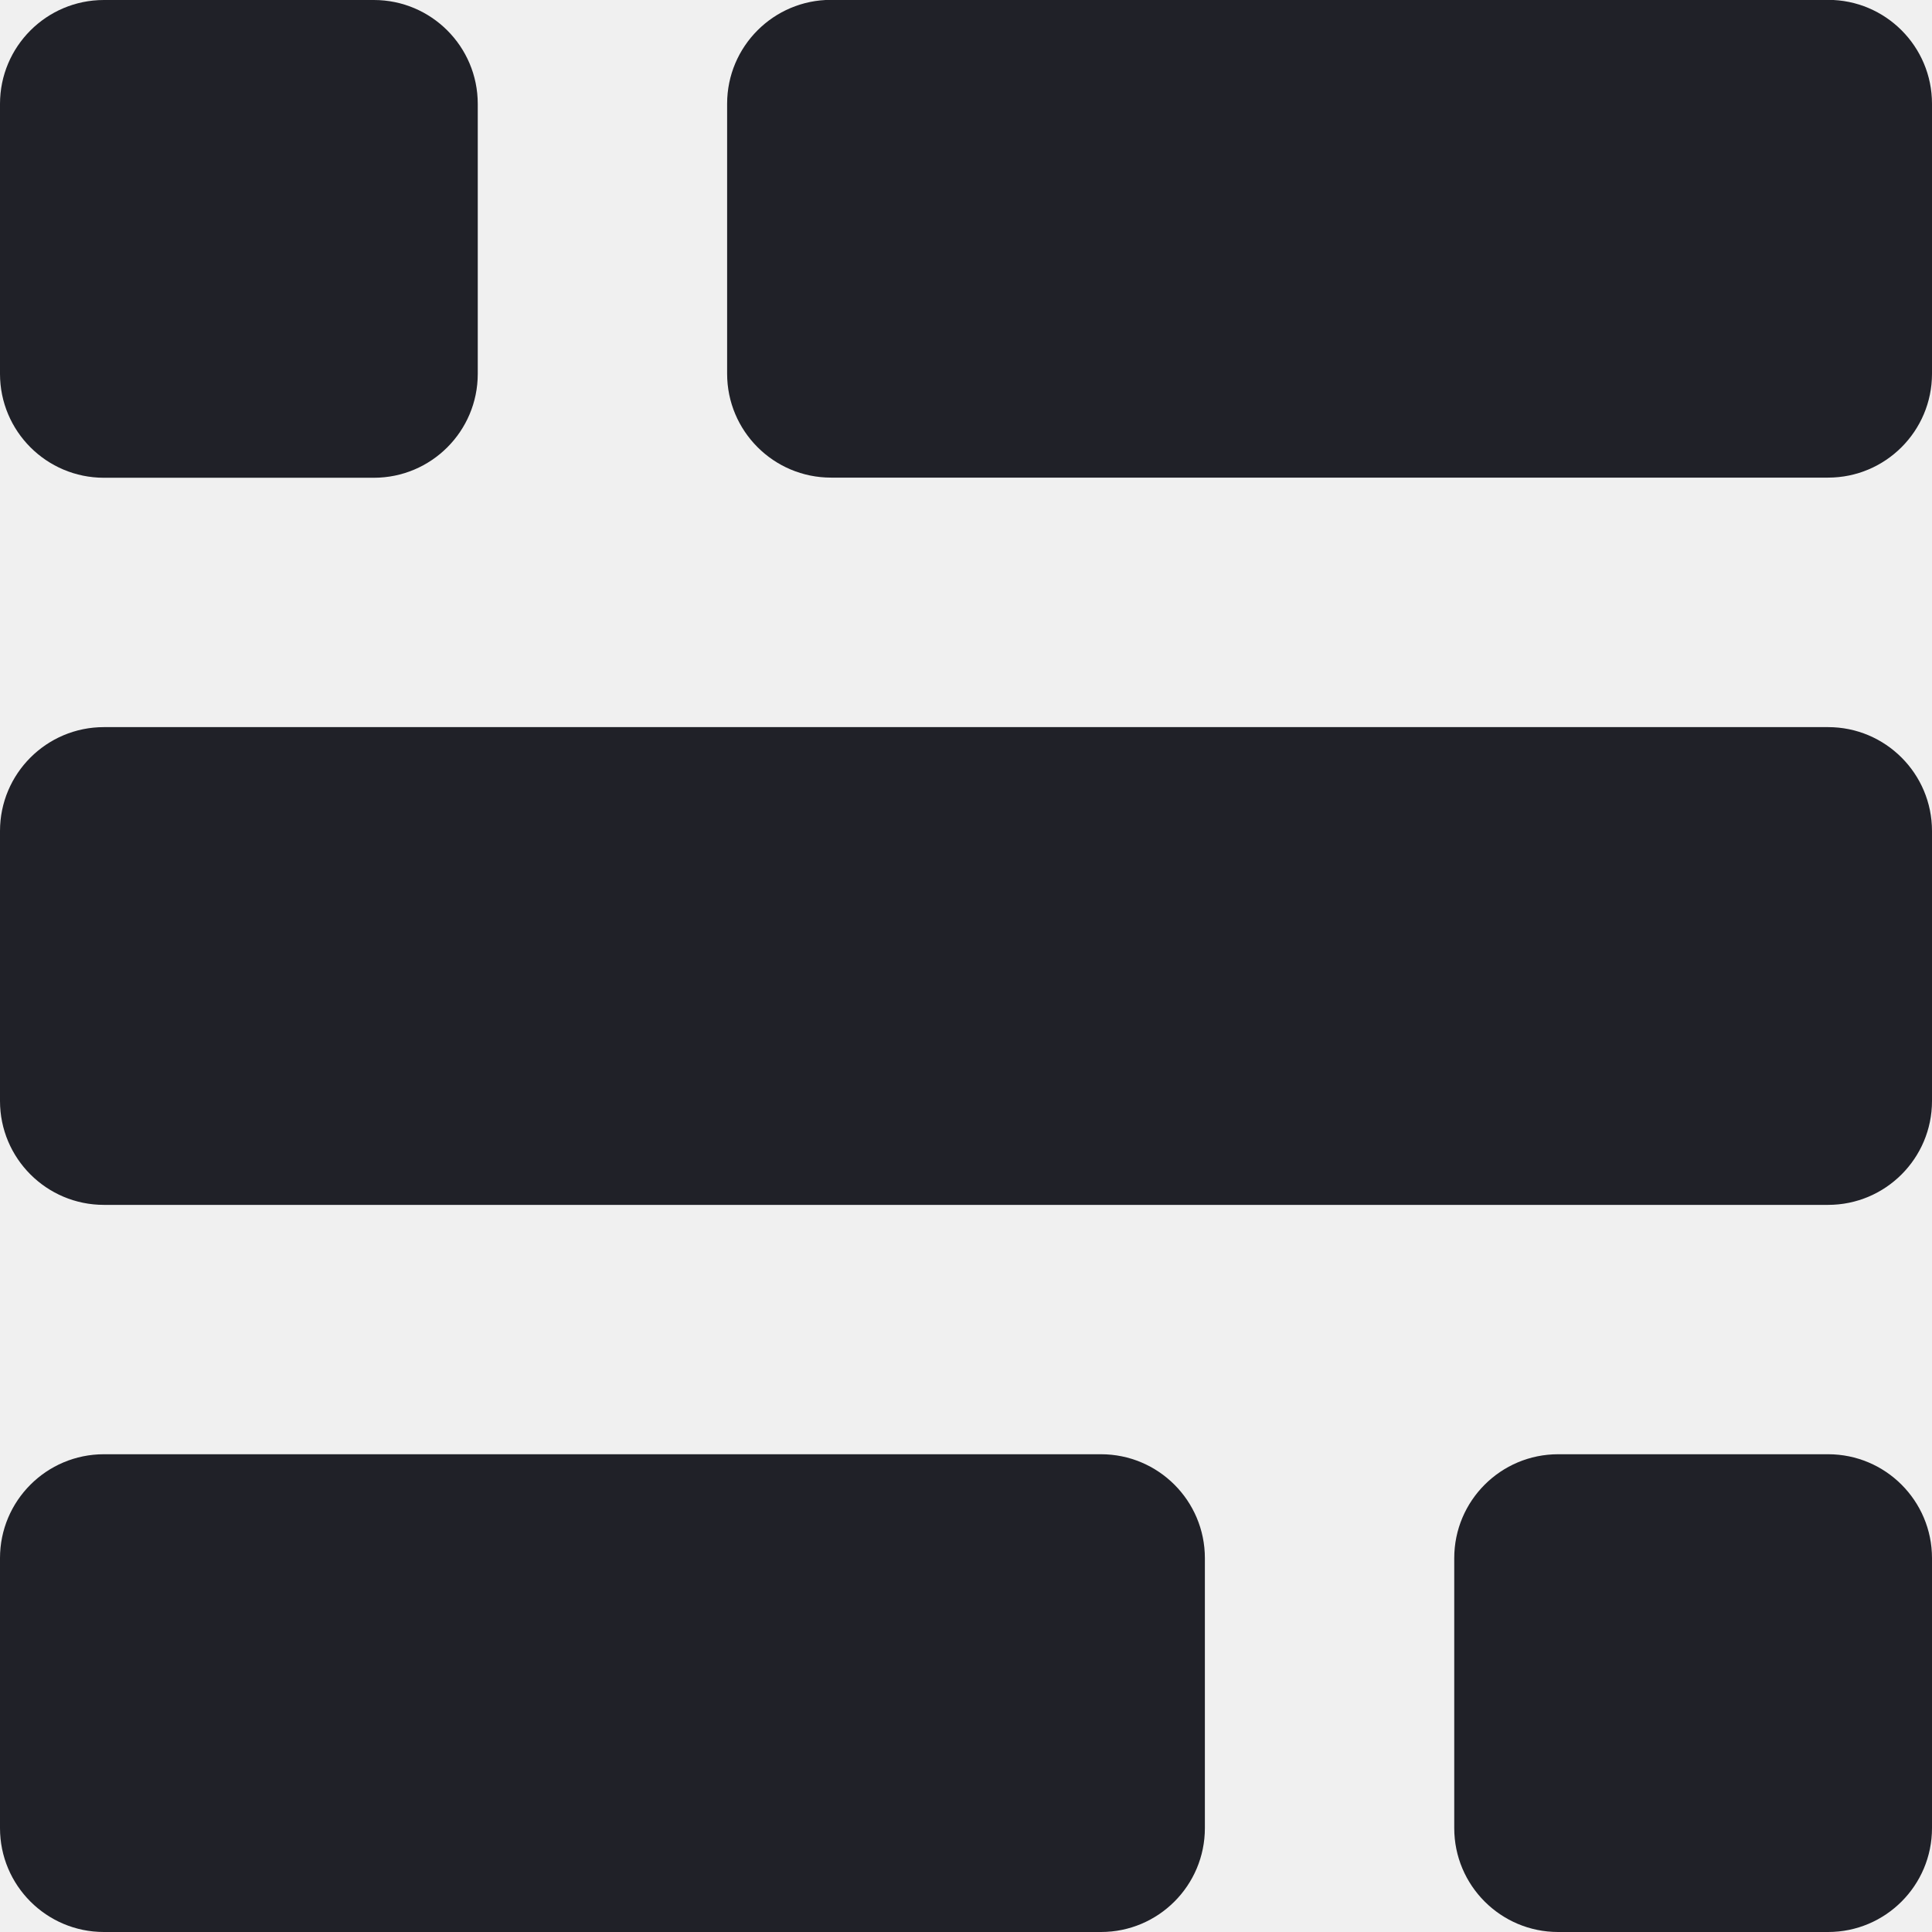
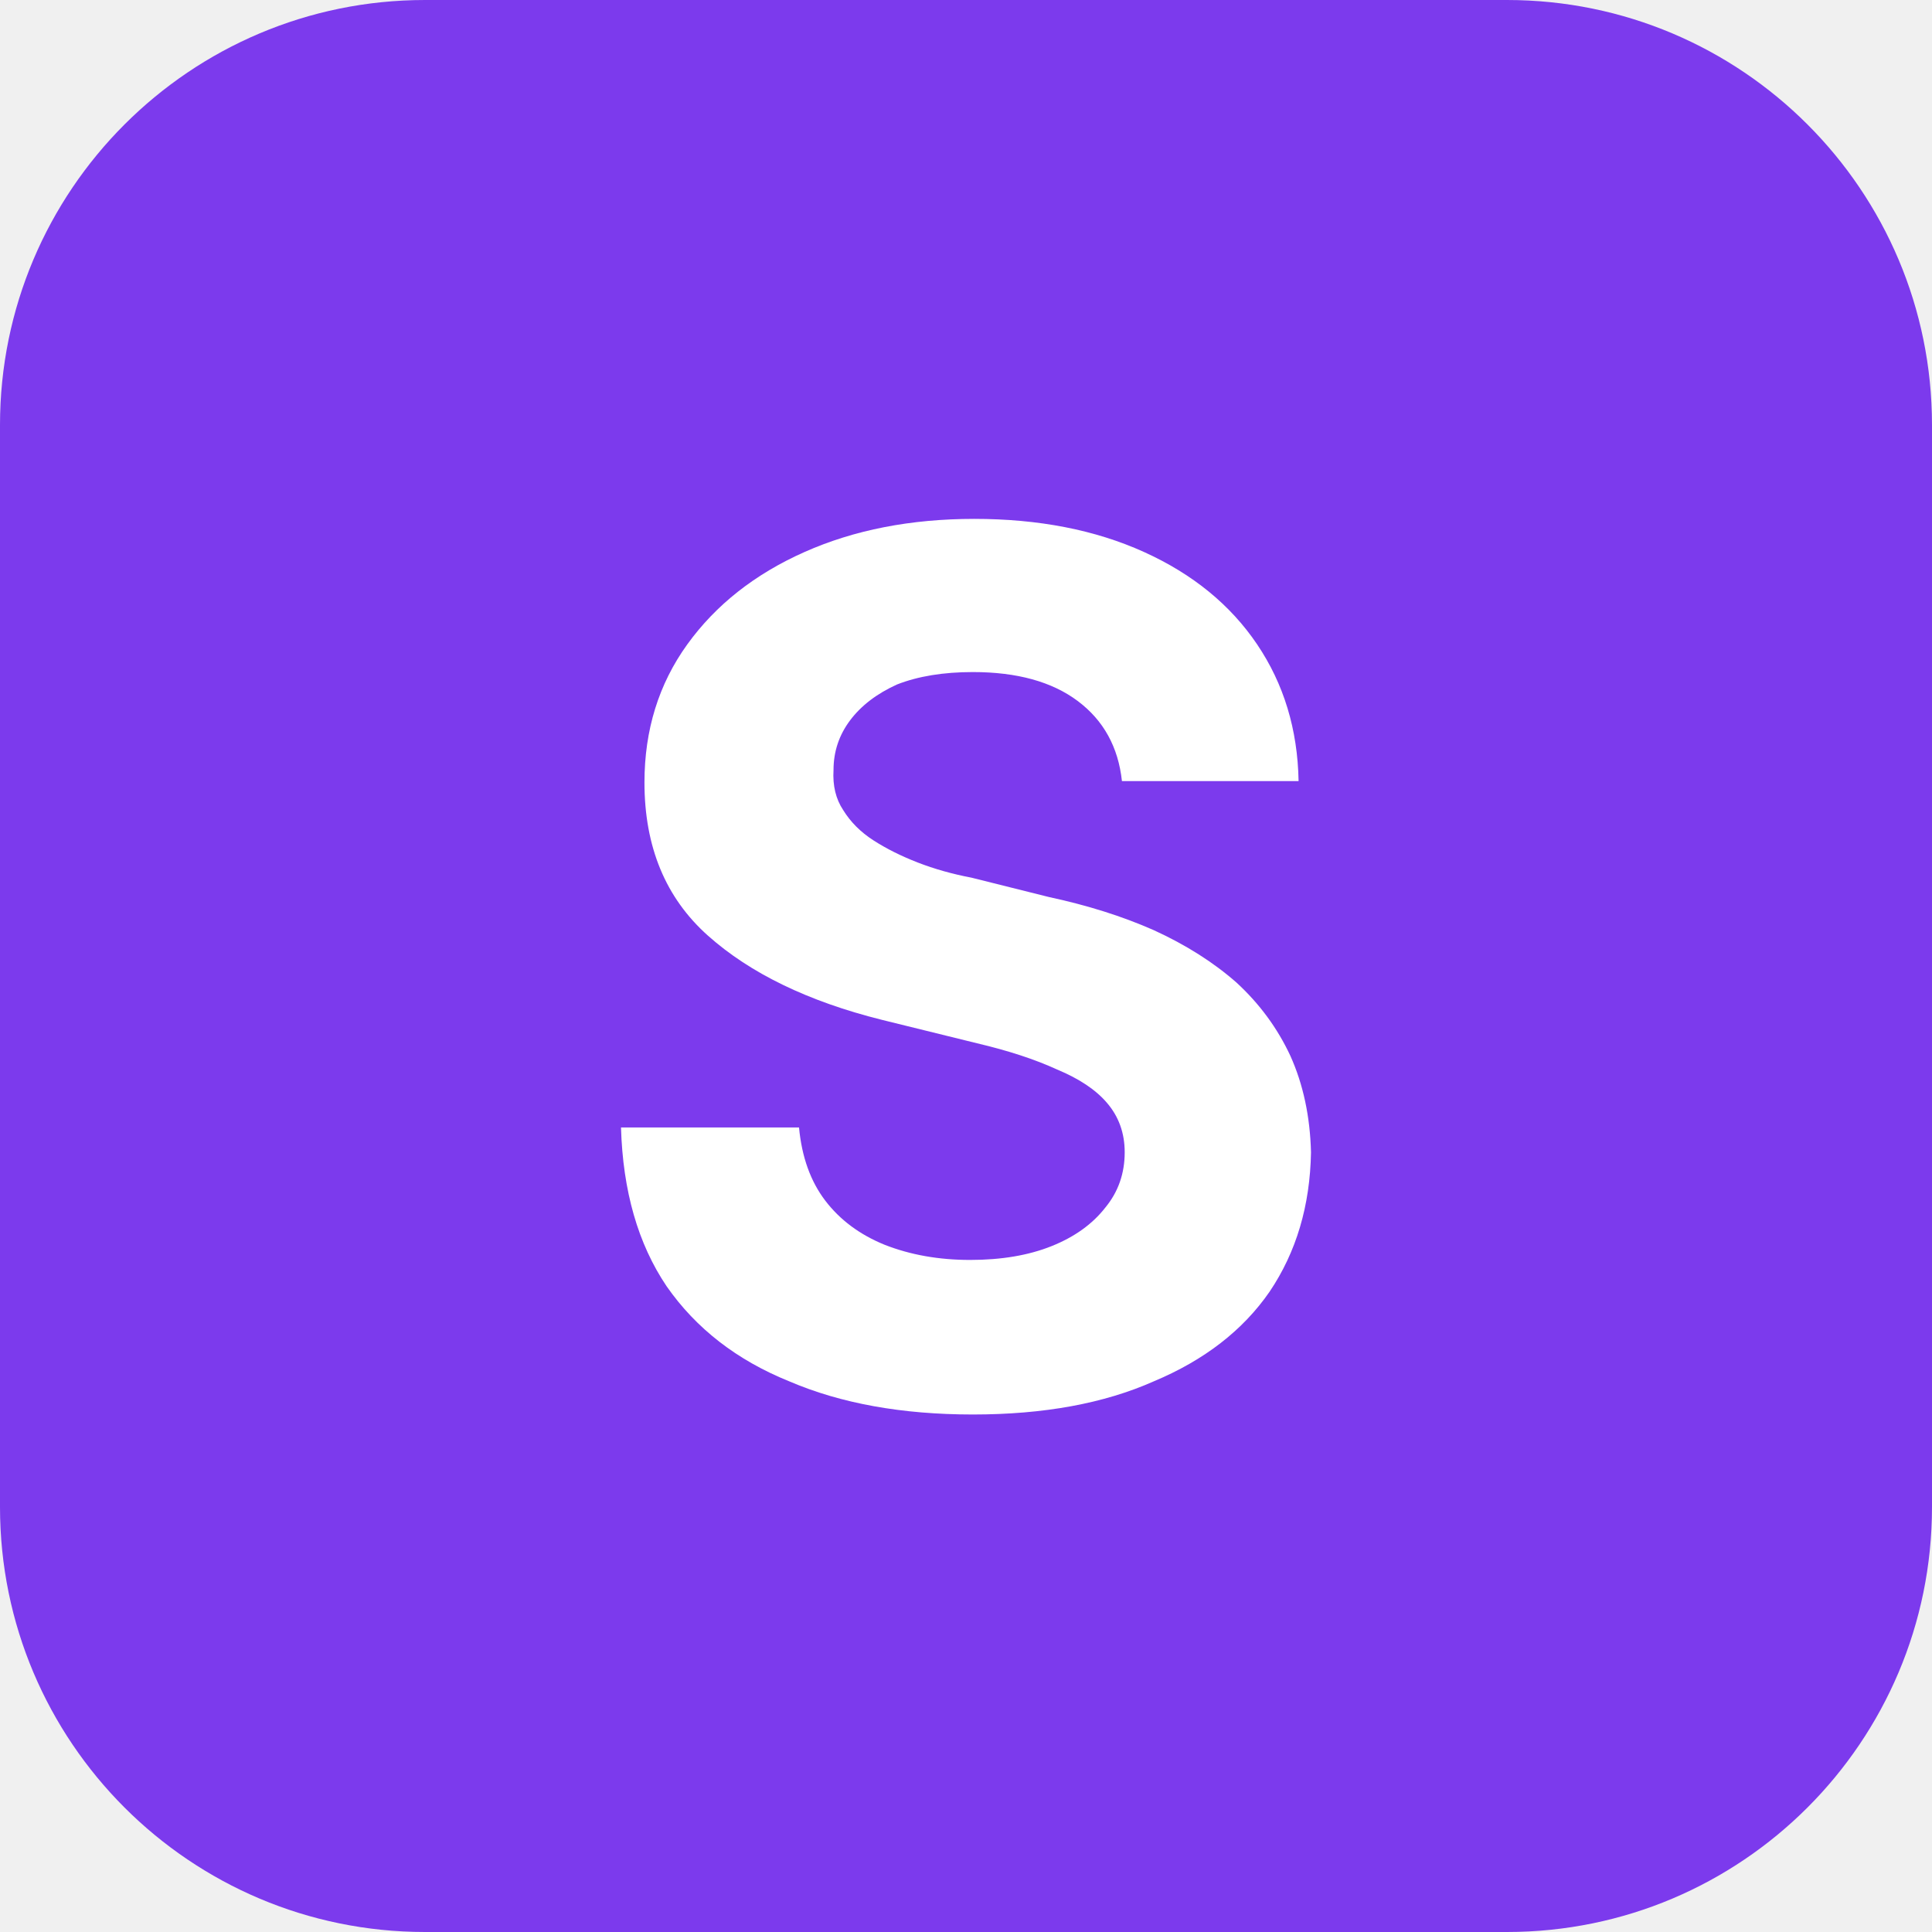
<svg xmlns="http://www.w3.org/2000/svg" width="14" height="14" viewBox="0 0 14 14">
-   <defs>
-     <clipPath id="clip-baserow-icon">
-       <rect width="14" height="14" />
-     </clipPath>
-   </defs>
-   <g id="baserow-icon" clip-path="url(#clip-baserow-icon)">
-     <g id="Group_4" data-name="Group 4" transform="translate(219 -417)">
-       <path id="Path_33" data-name="Path 33" d="M.753,0H7.978a.753.753,0,0,1,.753.753V2.709a.753.753,0,0,1-.753.753H.753A.753.753,0,0,1,0,2.709V.753A.753.753,0,0,1,.753,0Z" transform="translate(-210.269 431) rotate(180)" fill="#202128" />
-       <path id="Path_9" data-name="Path 9" d="M.753,0H13.247A.753.753,0,0,1,14,.753V2.709a.753.753,0,0,1-.753.753H.753A.753.753,0,0,1,0,2.709V.753A.753.753,0,0,1,.753,0Z" transform="translate(-205 425.731) rotate(180)" fill="#202128" />
-       <path id="Path_32" data-name="Path 32" d="M.753,0H7.978a.753.753,0,0,1,.753.753V2.709a.753.753,0,0,1-.753.753H.753A.753.753,0,0,1,0,2.709V.753A.753.753,0,0,1,.753,0Z" transform="translate(-205 420.461) rotate(180)" fill="#202128" />
-       <path id="Path_34" data-name="Path 34" d="M.753,0H2.709a.753.753,0,0,1,.753.753V2.709a.753.753,0,0,1-.753.753H.753A.753.753,0,0,1,0,2.709V.753A.753.753,0,0,1,.753,0Z" transform="translate(-205 431) rotate(180)" fill="#202128" />
-       <path id="Path_31" data-name="Path 31" d="M.753,0H2.709a.753.753,0,0,1,.753.753V2.709a.753.753,0,0,1-.753.753H.753A.753.753,0,0,1,0,2.709V.753A.753.753,0,0,1,.753,0Z" transform="translate(-219 417)" fill="#202128" />
-     </g>
-   </g>
+   <rect x="0" y="0" width="14" height="14" rx="3.08" fill="#7c3aed" />
+   <path fill="#fff" d="M8.13 5.66Q8.09 5.29 7.81 5.08Q7.53 4.87 7.05 4.87Q6.73 4.87 6.5 4.96Q6.28 5.06 6.16 5.22Q6.04 5.38 6.04 5.58Q6.03 5.75 6.11 5.87Q6.19 6 6.33 6.09Q6.47 6.18 6.65 6.25Q6.83 6.32 7.04 6.36L7.6 6.5Q8.02 6.59 8.36 6.74Q8.71 6.9 8.96 7.12Q9.21 7.35 9.35 7.65Q9.49 7.96 9.5 8.35Q9.49 8.93 9.2 9.36Q8.91 9.78 8.36 10.01Q7.82 10.25 7.05 10.25Q6.28 10.25 5.72 10.01Q5.15 9.78 4.83 9.32Q4.52 8.86 4.5 8.17L5.79 8.17Q5.82 8.49 5.98 8.7Q6.14 8.91 6.41 9.02Q6.69 9.13 7.03 9.13Q7.37 9.13 7.62 9.03Q7.87 8.93 8.01 8.75Q8.15 8.58 8.15 8.35Q8.15 8.14 8.02 7.99Q7.9 7.85 7.66 7.75Q7.42 7.64 7.08 7.56L6.39 7.39Q5.59 7.19 5.13 6.78Q4.67 6.37 4.67 5.67Q4.67 5.1 4.98 4.67Q5.29 4.24 5.83 4Q6.37 3.76 7.06 3.76Q7.76 3.76 8.29 4Q8.82 4.24 9.11 4.67Q9.4 5.1 9.41 5.66Z" />
</svg>
